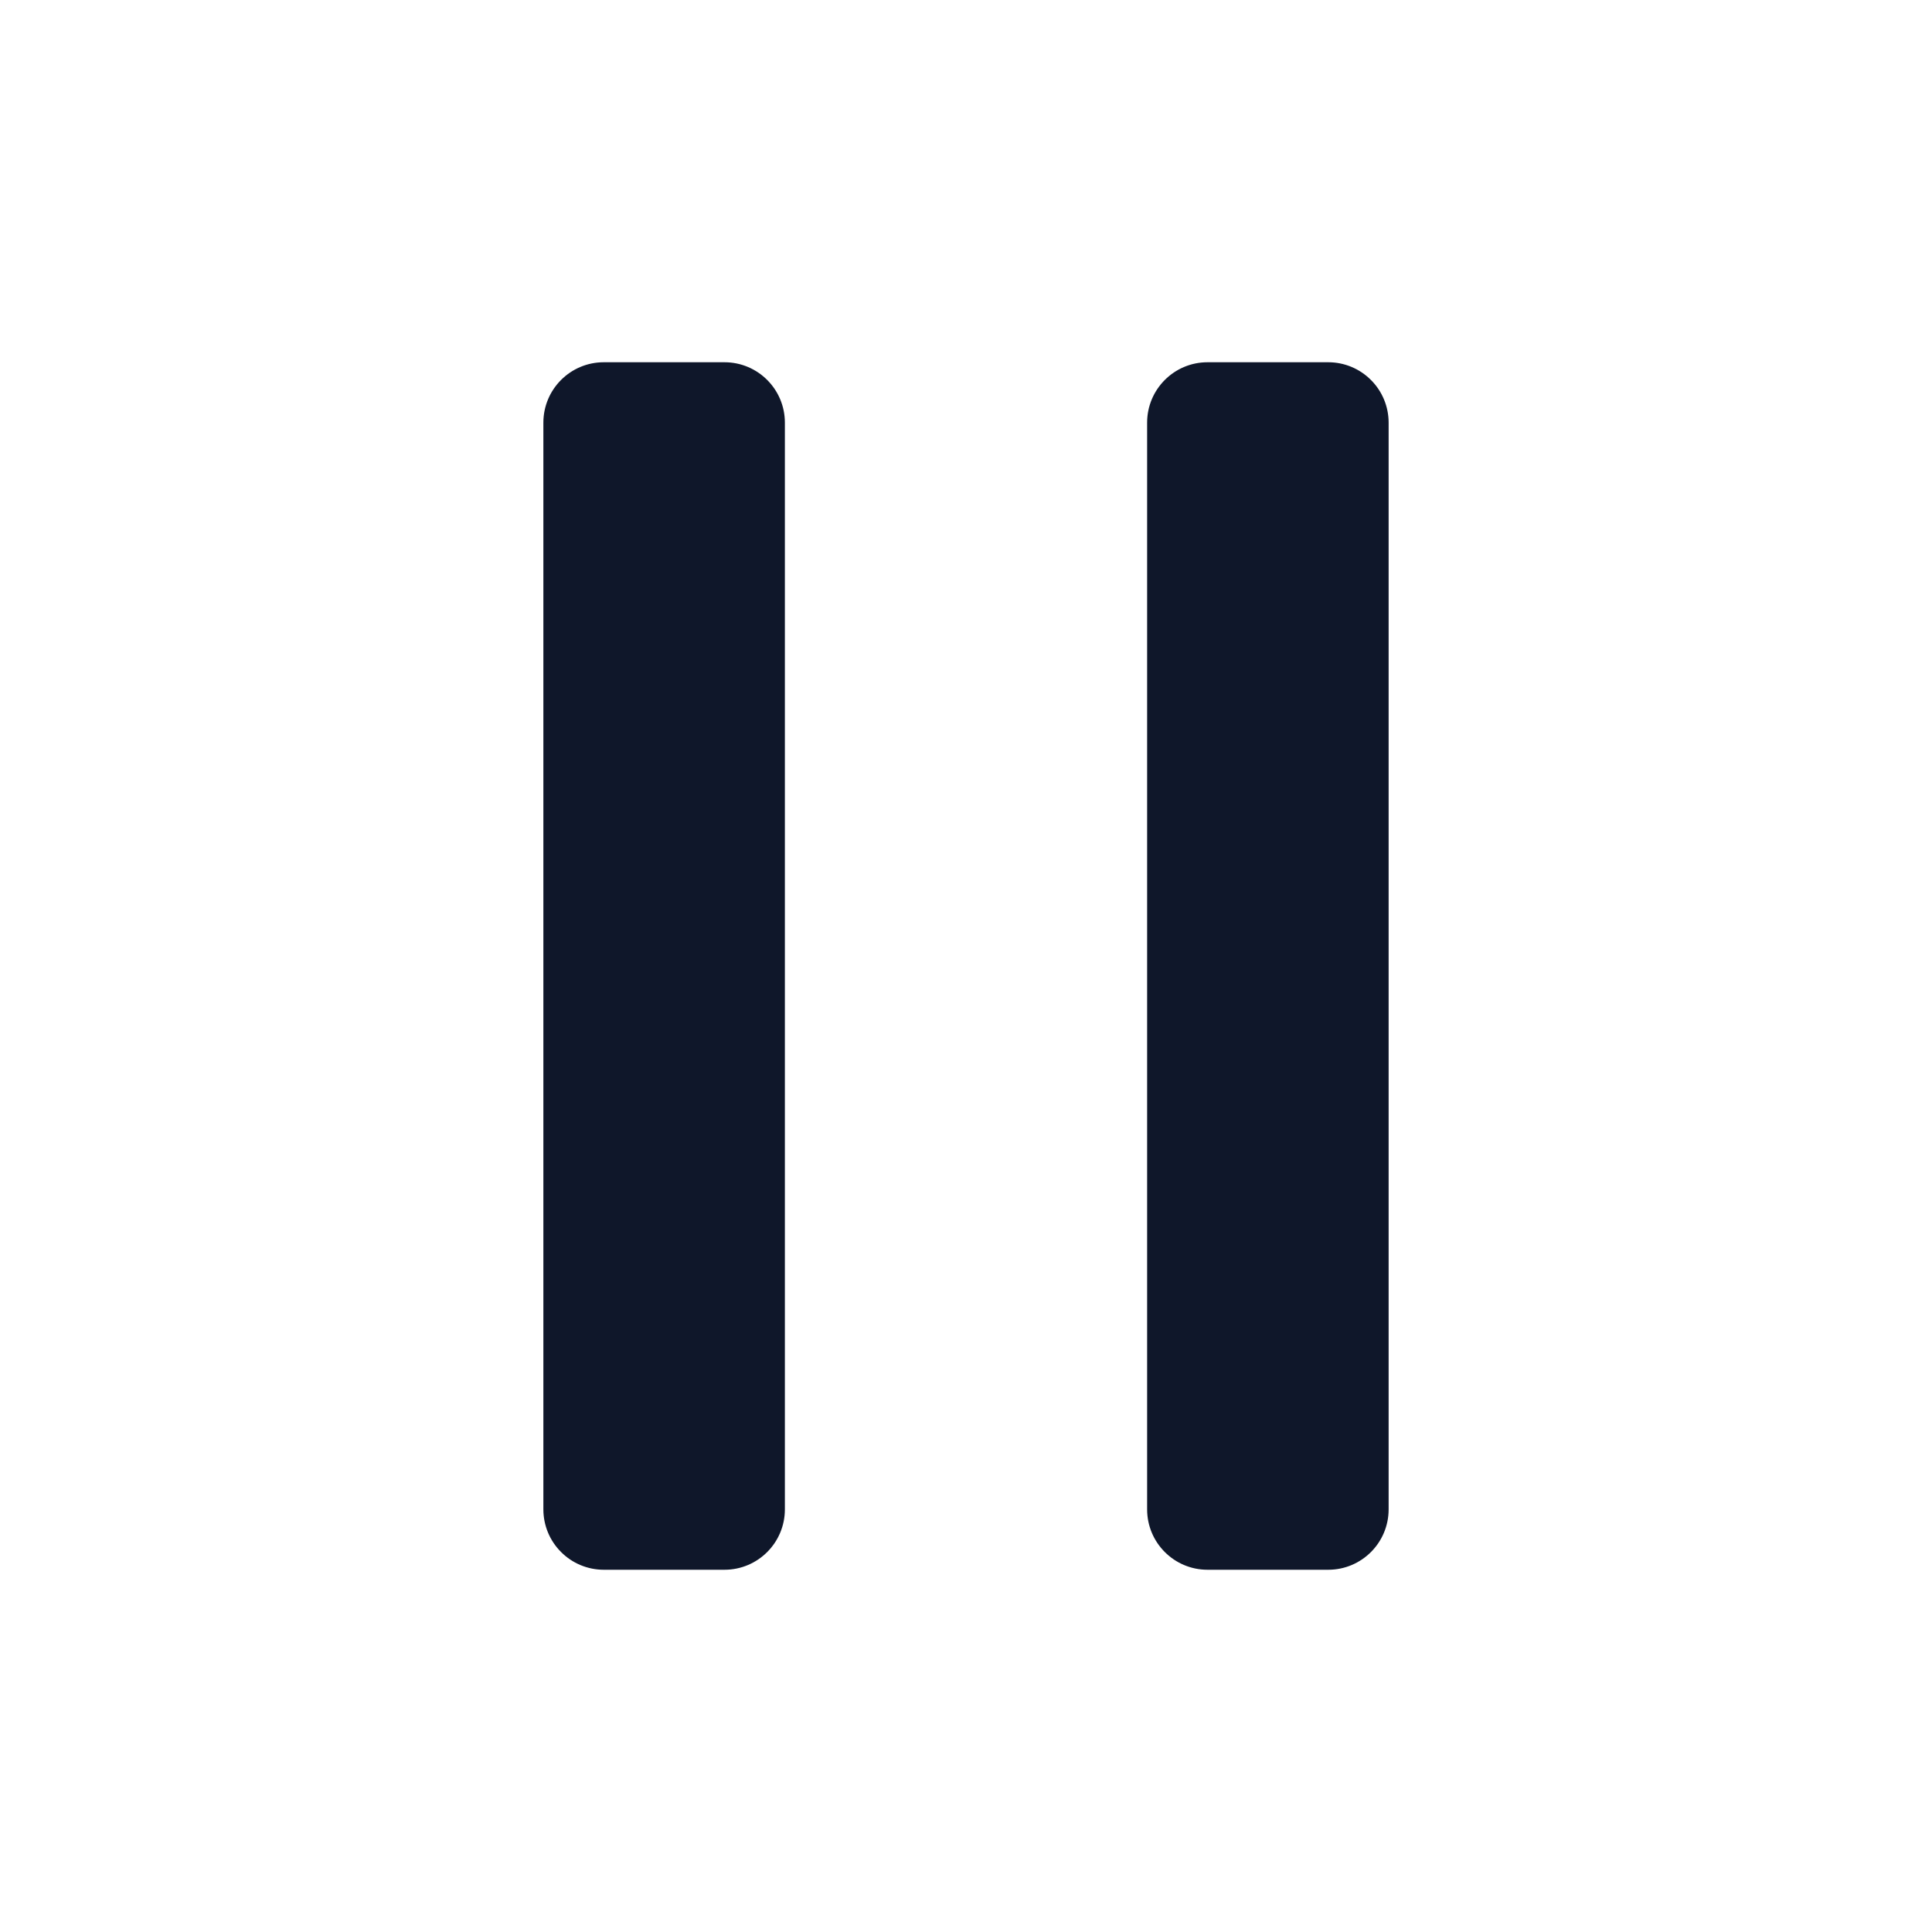
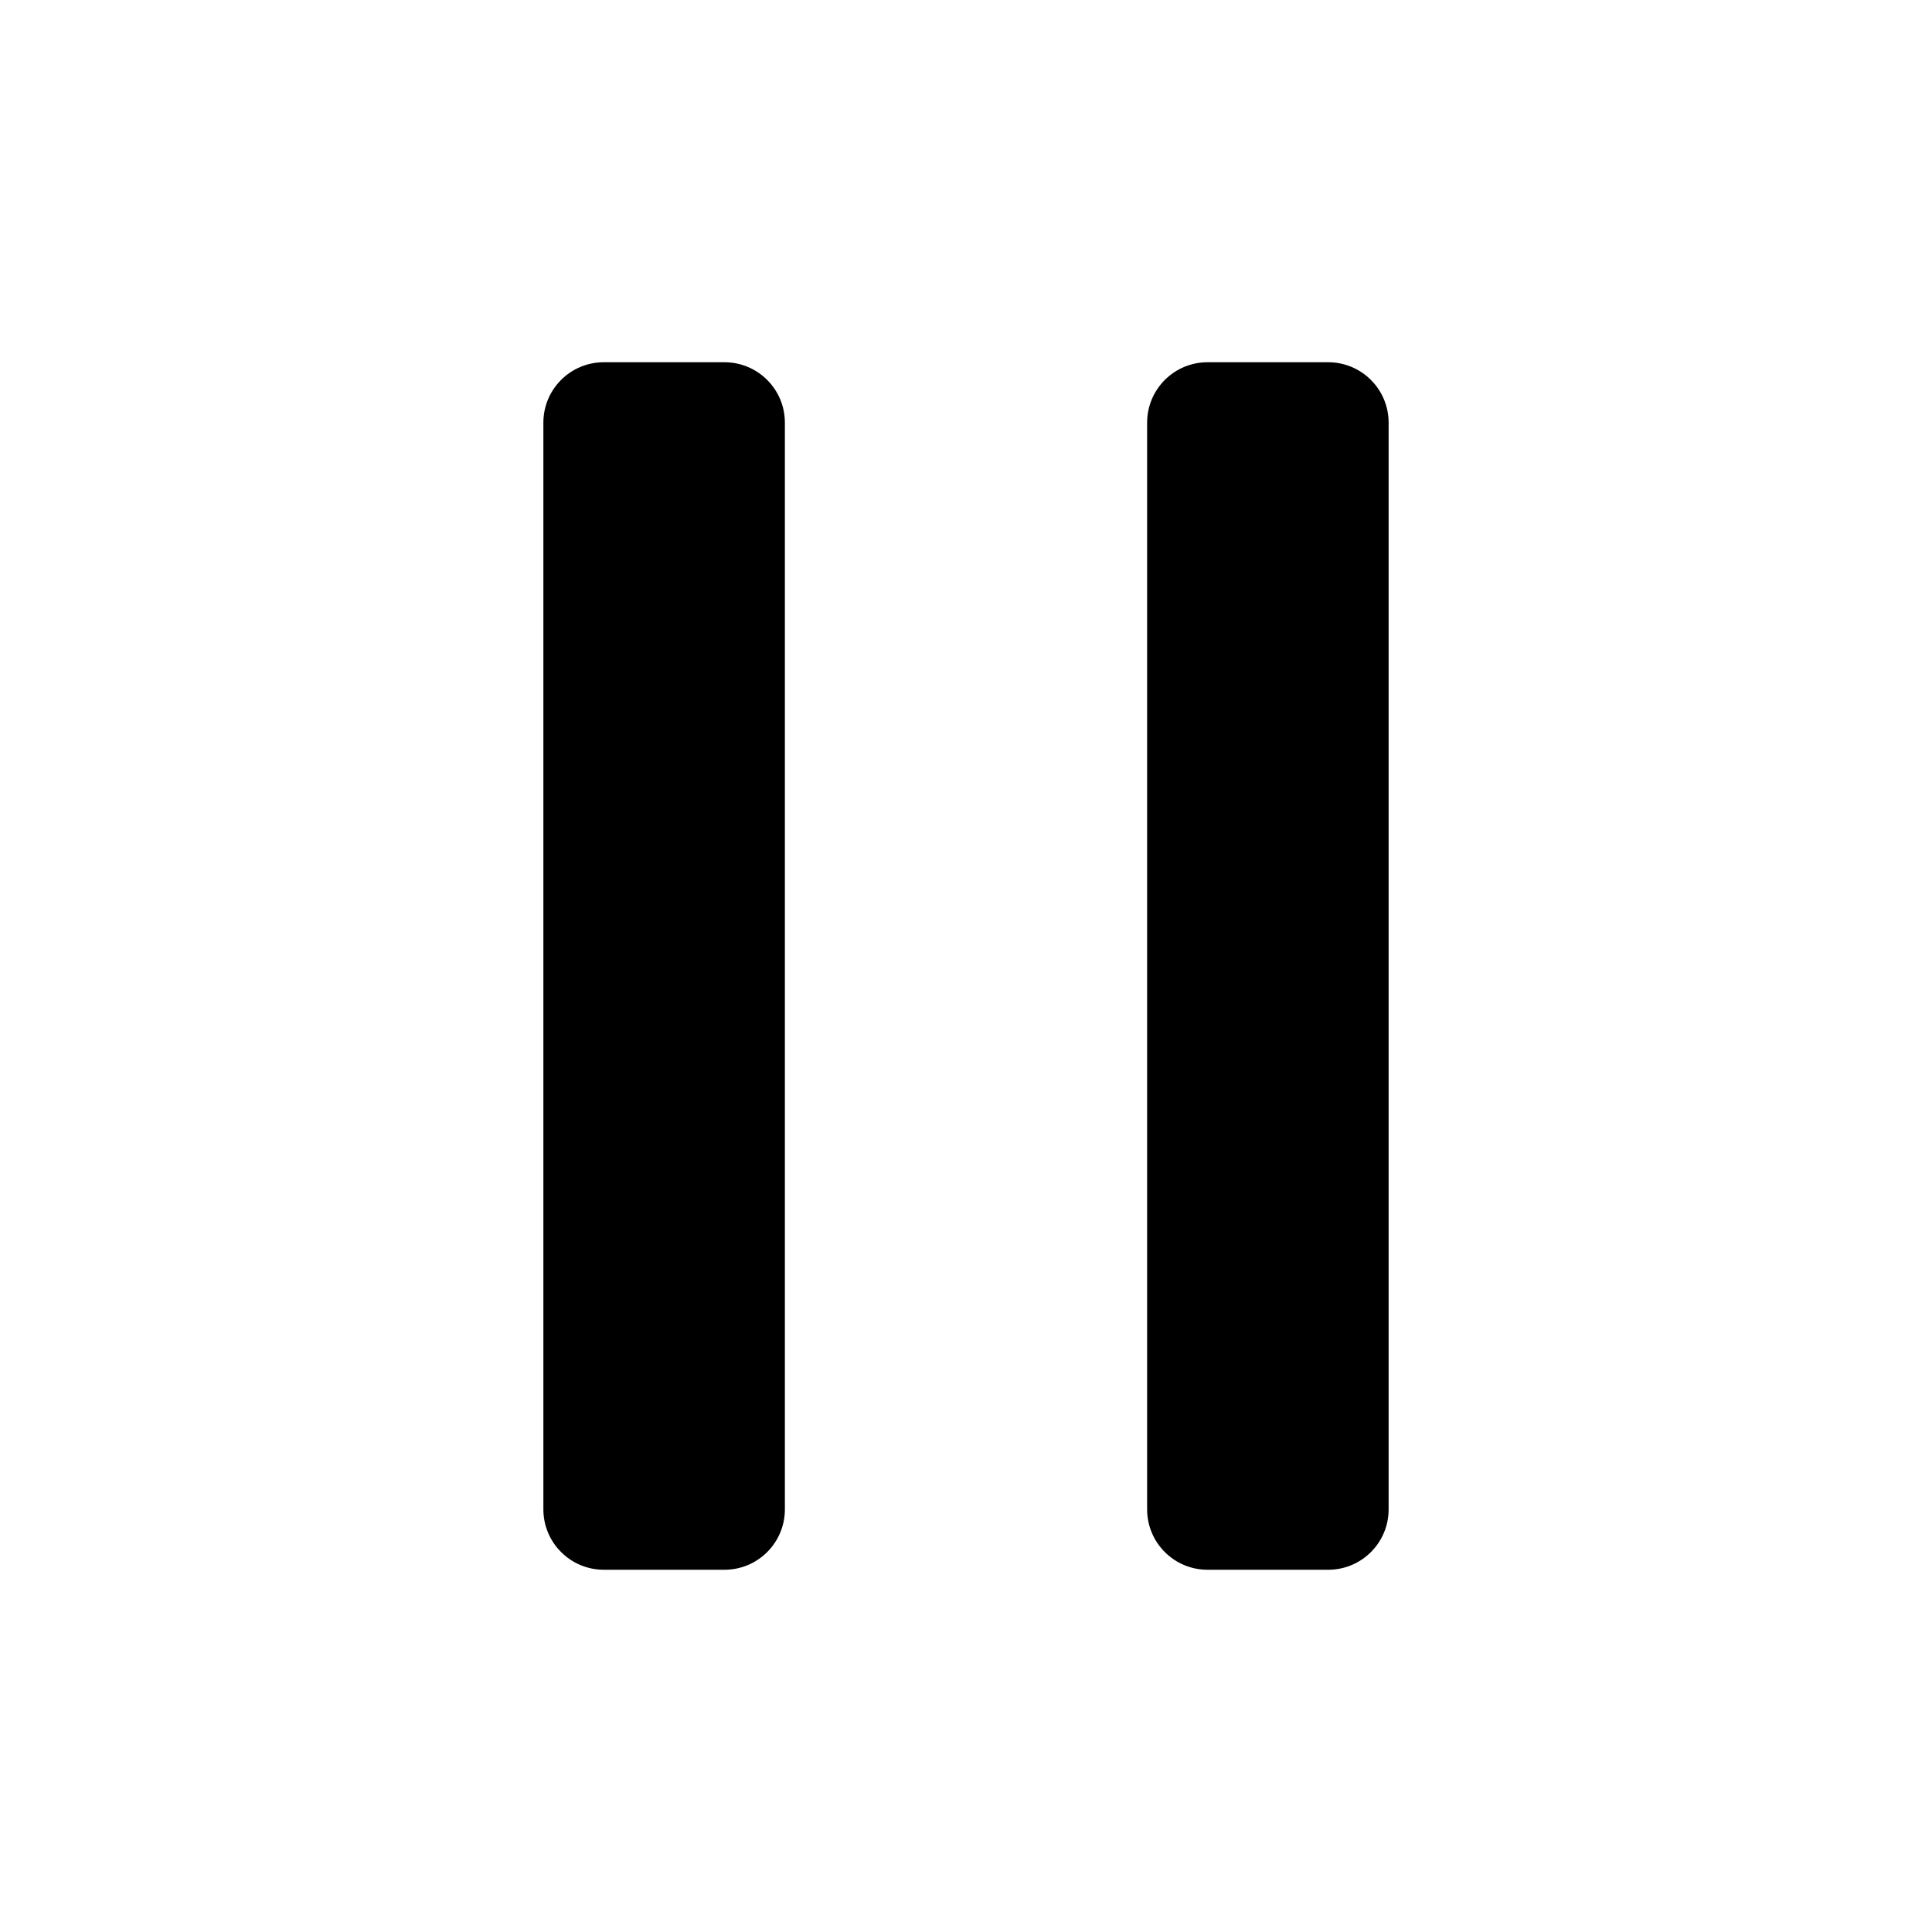
<svg xmlns="http://www.w3.org/2000/svg" width="current" height="current" viewBox="0 0 24 24" fill="current">
-   <path fill-rule="evenodd" clip-rule="evenodd" d="M6.75 5.25C6.75 4.836 7.086 4.5 7.5 4.5H9C9.414 4.5 9.75 4.836 9.75 5.25V18.75C9.75 19.164 9.414 19.5 9 19.5H7.5C7.301 19.5 7.11 19.421 6.97 19.28C6.829 19.14 6.75 18.949 6.75 18.75L6.75 5.25ZM14.25 5.25C14.25 4.836 14.586 4.5 15 4.5H16.5C16.699 4.5 16.89 4.579 17.03 4.72C17.171 4.86 17.25 5.051 17.25 5.25L17.25 18.75C17.25 19.164 16.914 19.5 16.5 19.5H15C14.586 19.5 14.25 19.164 14.25 18.75V5.25Z" fill="#0F172A" />
+   <path fill-rule="evenodd" clip-rule="evenodd" d="M6.75 5.25C6.75 4.836 7.086 4.5 7.5 4.5H9C9.414 4.5 9.75 4.836 9.75 5.25V18.75C9.75 19.164 9.414 19.5 9 19.5H7.5C7.301 19.5 7.11 19.421 6.97 19.28C6.829 19.14 6.75 18.949 6.75 18.75L6.75 5.25ZM14.25 5.25C14.25 4.836 14.586 4.5 15 4.5H16.5C16.699 4.5 16.89 4.579 17.03 4.72C17.171 4.86 17.25 5.051 17.25 5.25L17.25 18.75C17.25 19.164 16.914 19.5 16.5 19.5H15C14.586 19.5 14.25 19.164 14.25 18.75V5.25Z" fill="current" />
</svg>
